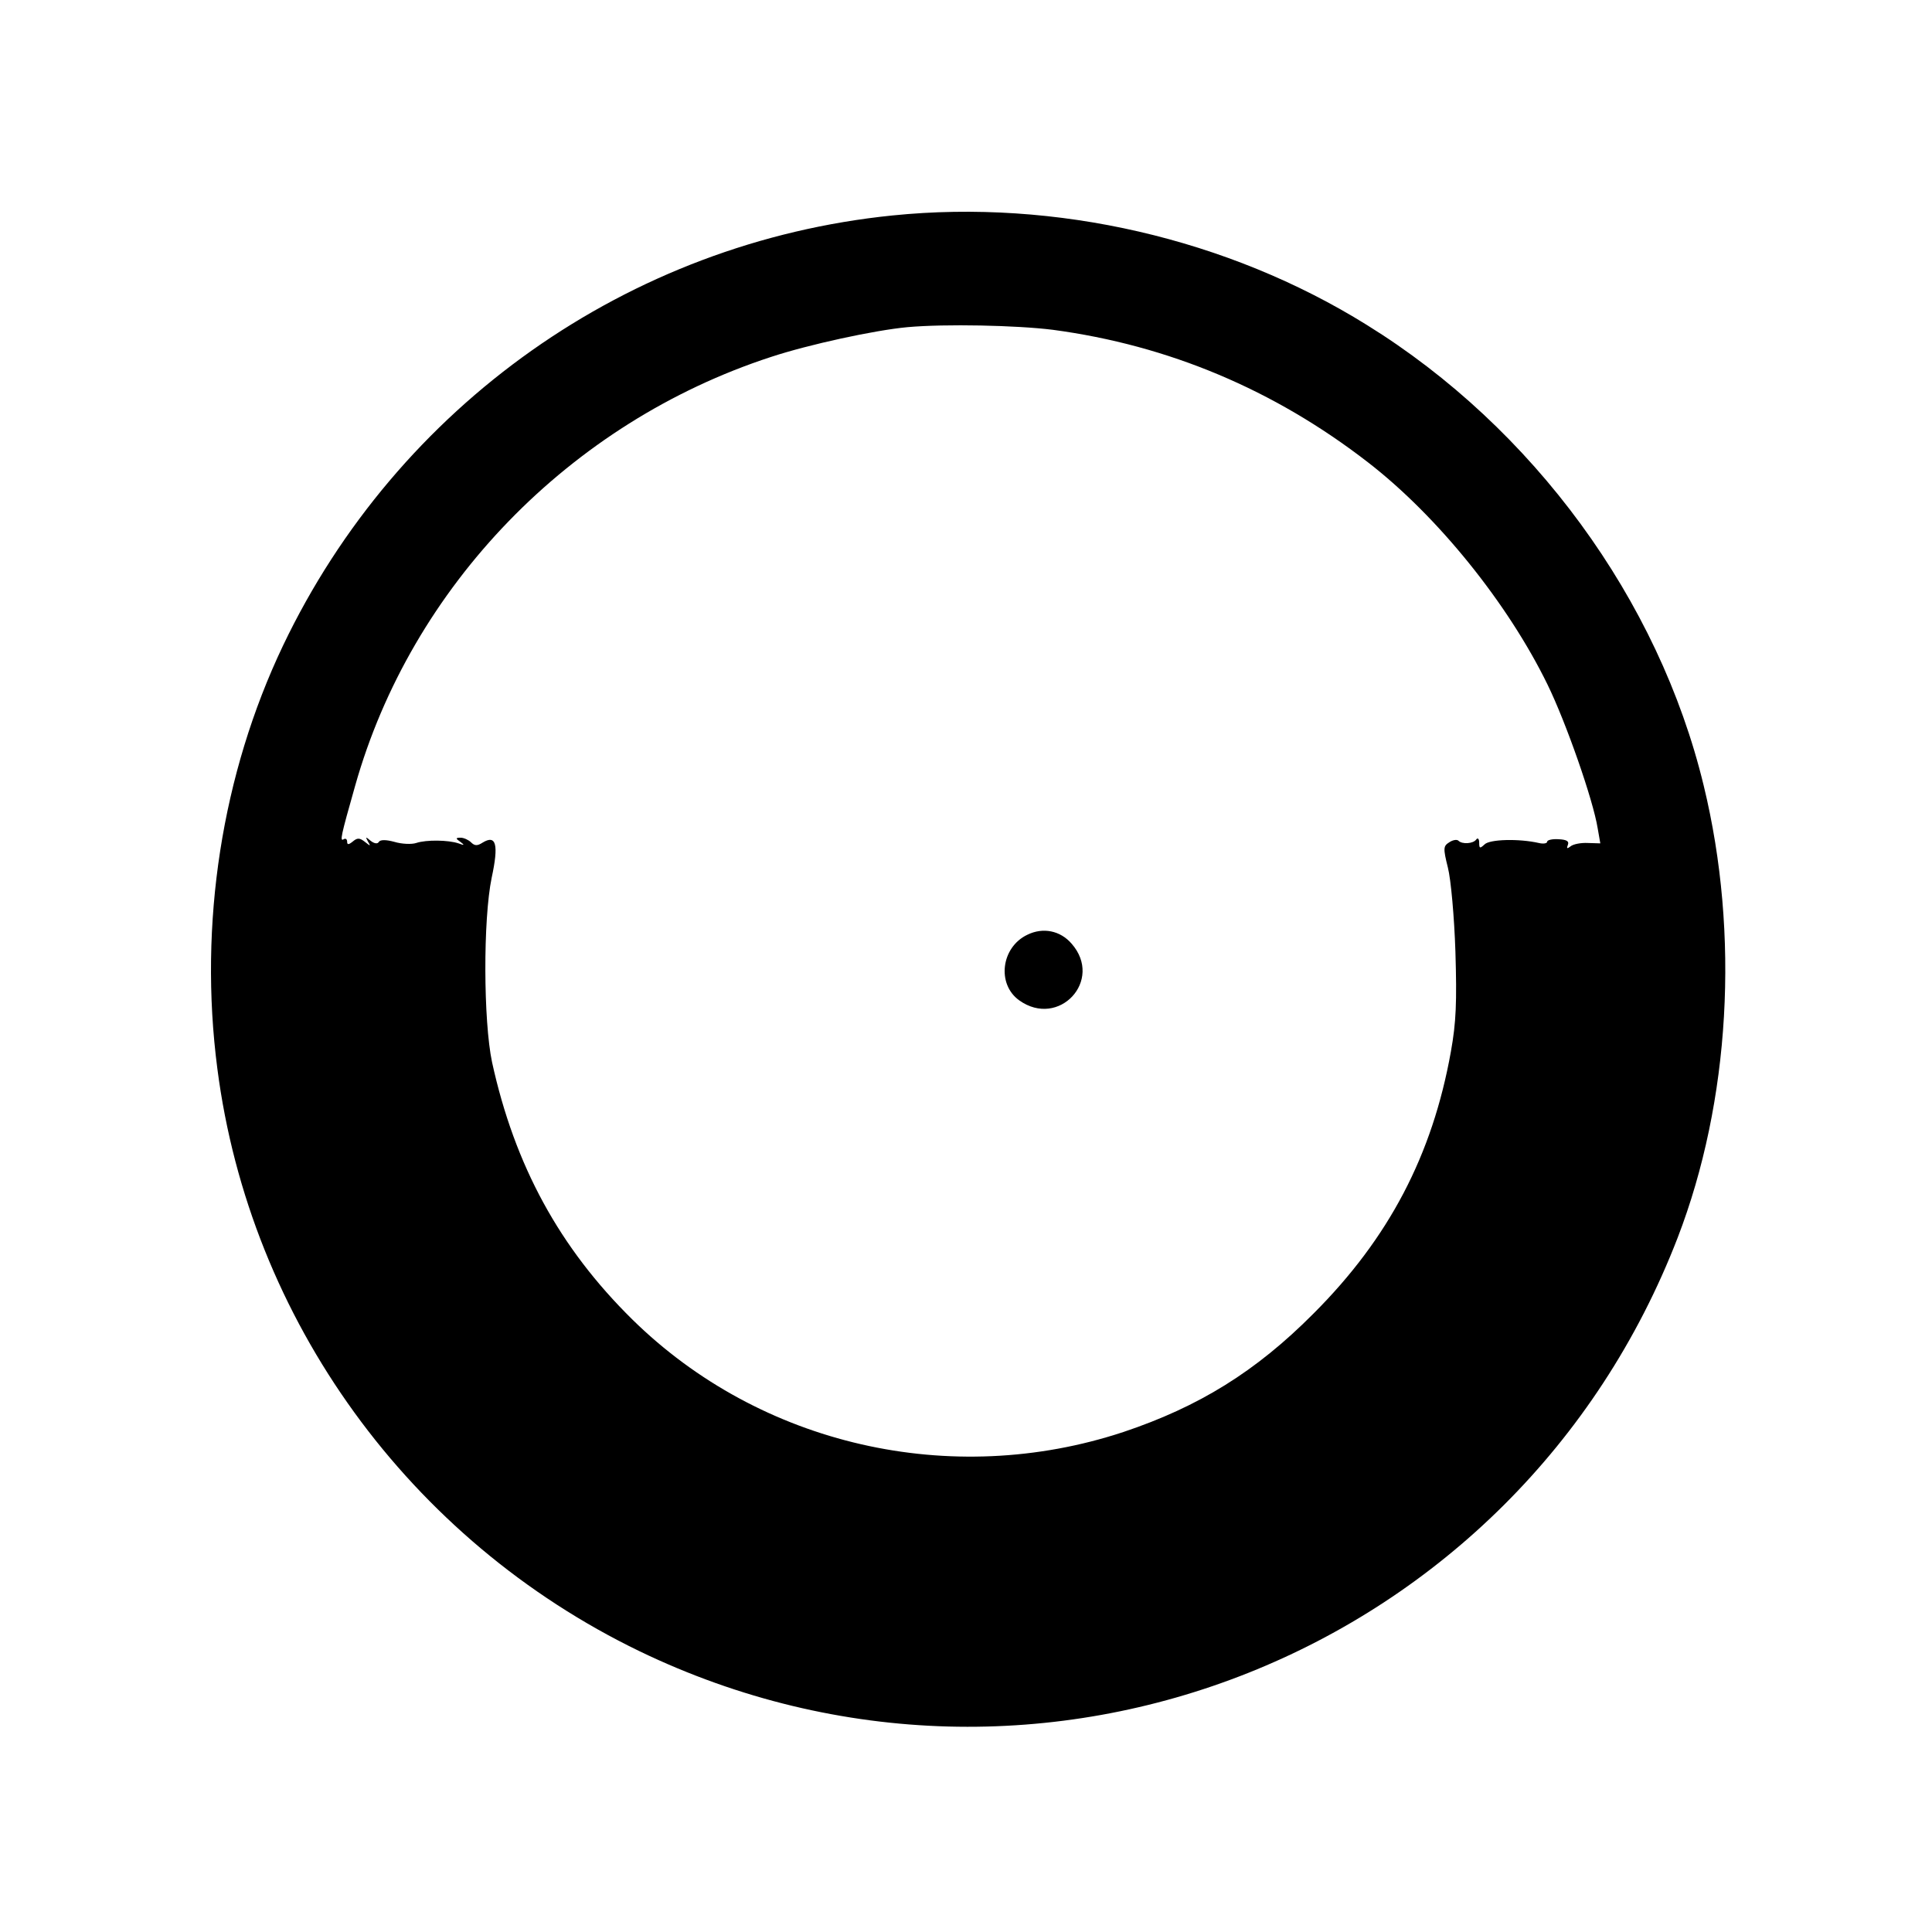
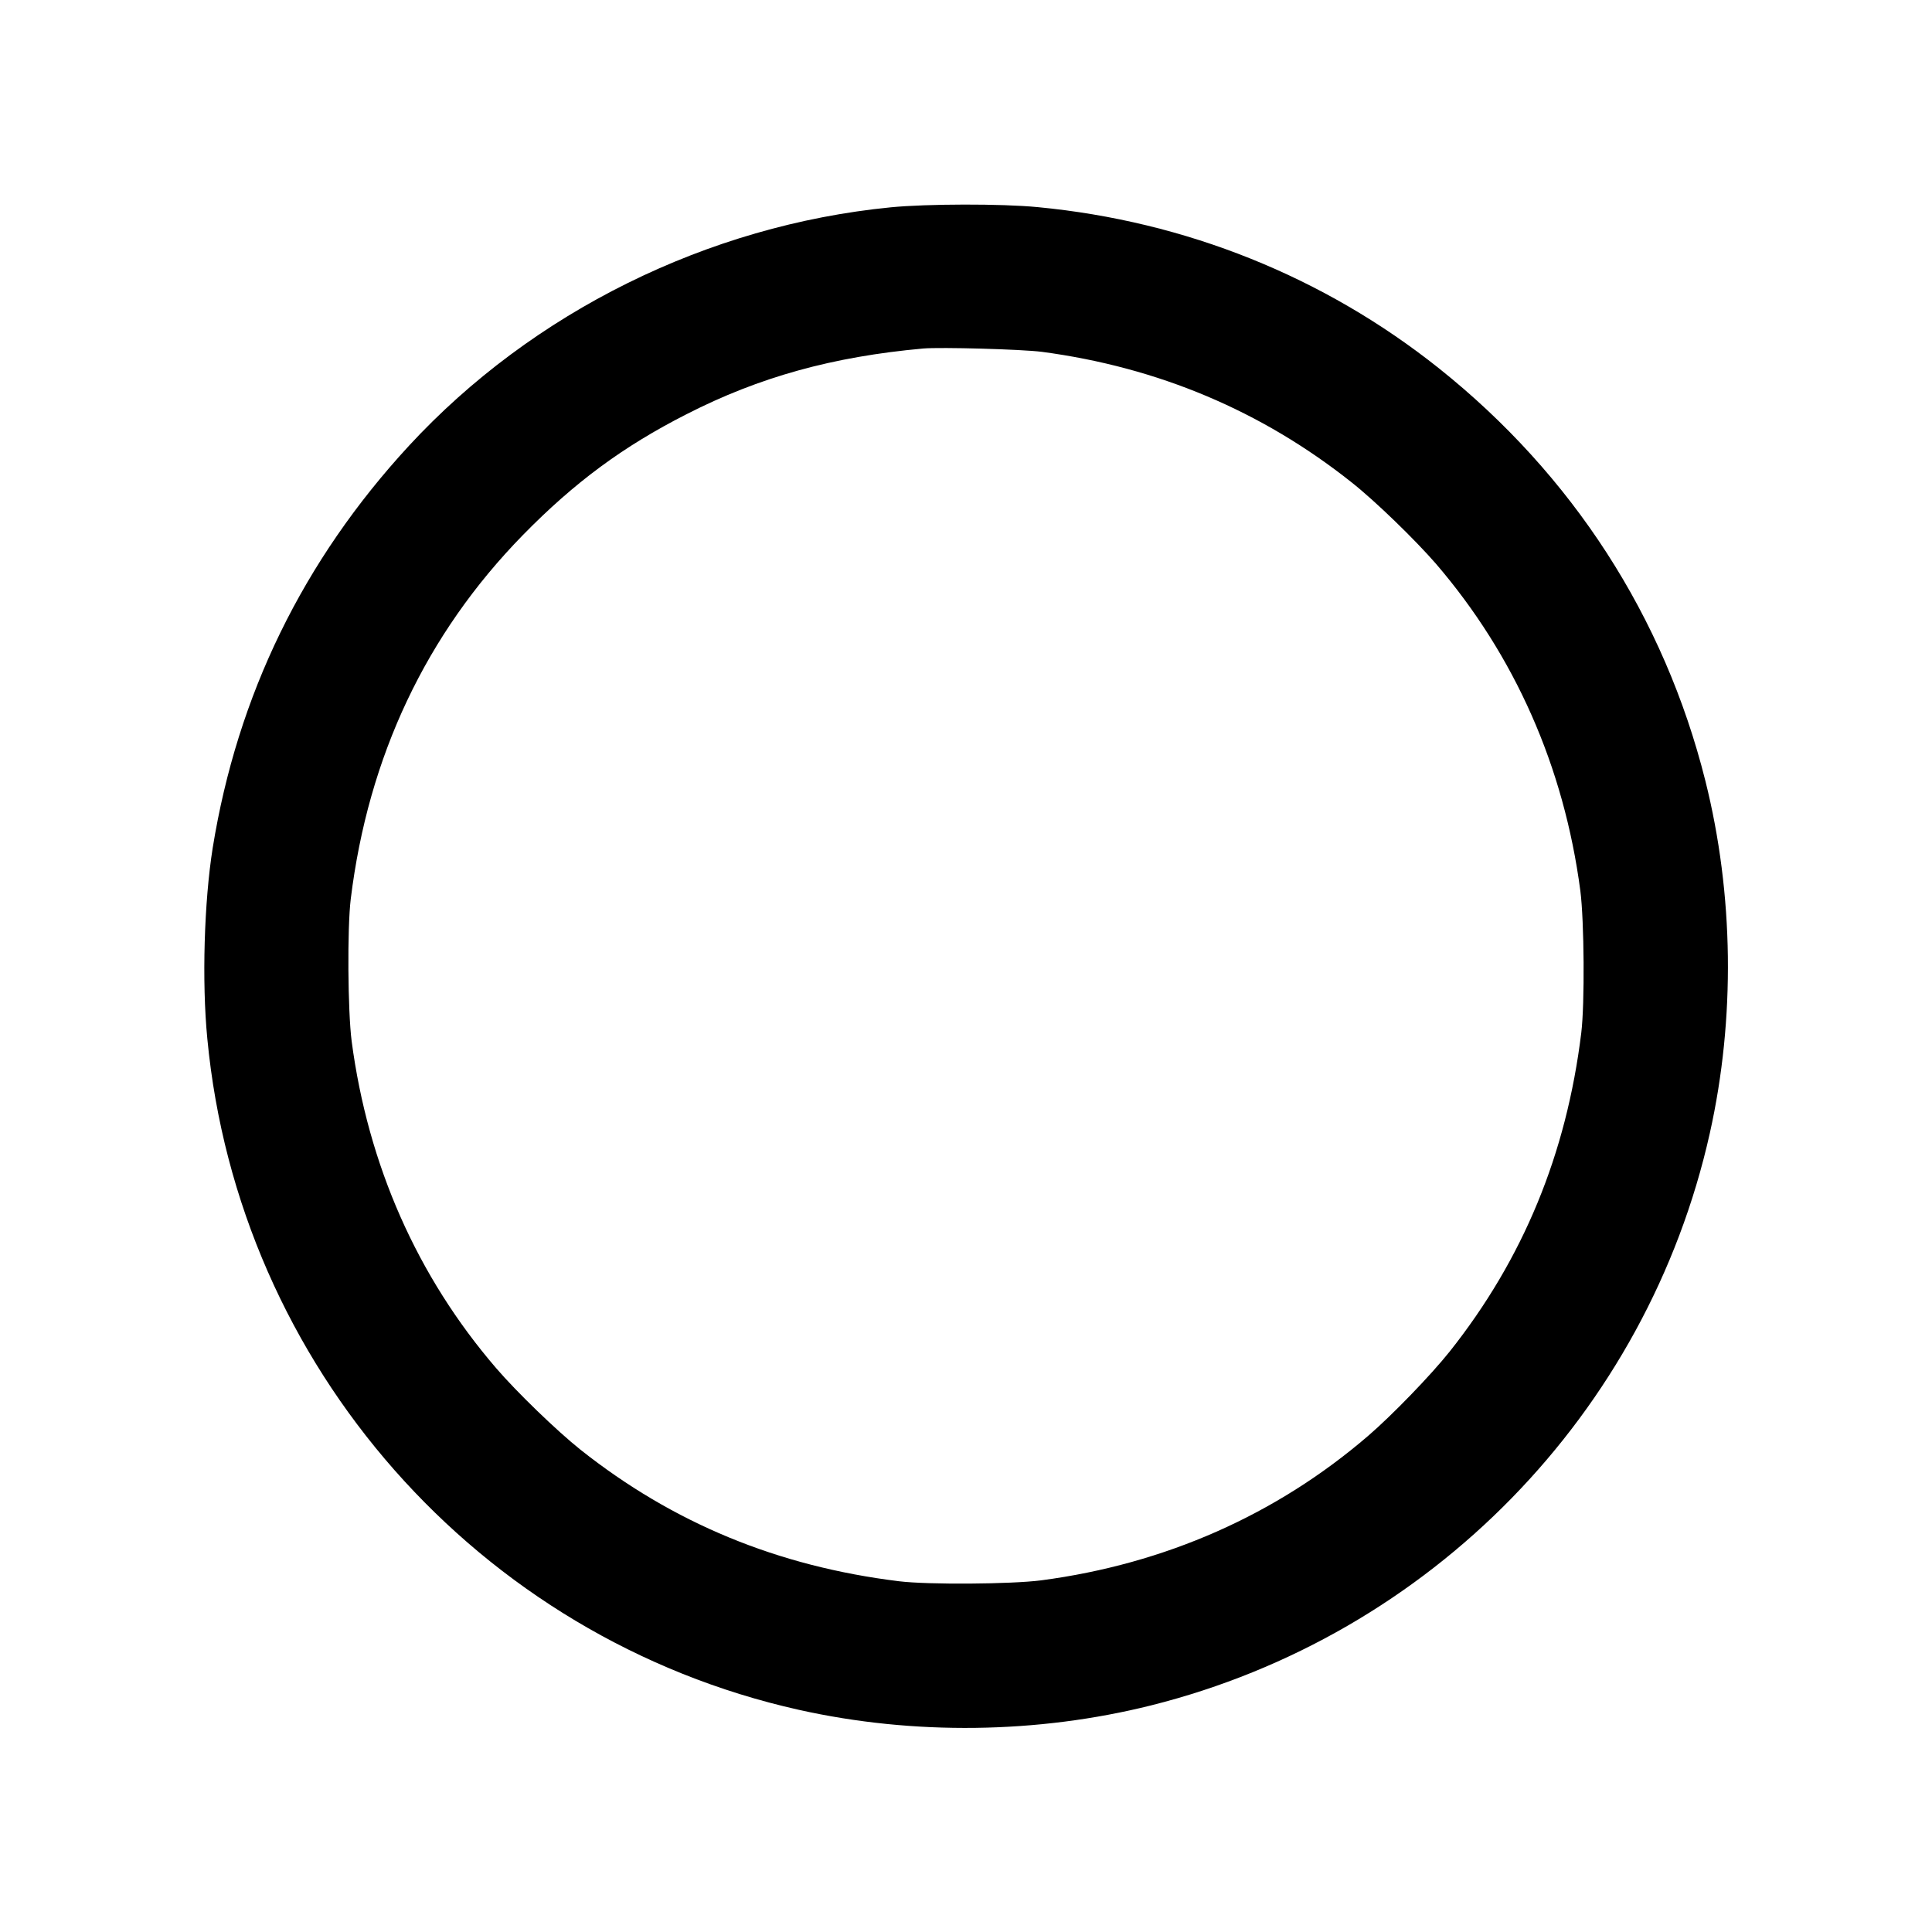
- <svg xmlns="http://www.w3.org/2000/svg" version="1.0" width="512pt" height="512pt" viewBox="0 0 512 512" preserveAspectRatio="xMidYMid meet">
-   <g transform="translate(0,512) scale(0.1,-0.1)" fill="#000000" stroke="none">
-     <path d="M2365 4549 c-699 -71 -1311 -503 -1615 -1140 -162 -340 -224 -737 -174 -1121 86 -666 509 -1249 1119 -1544 1060 -511 2325 -7 2751 1096 139 361 165 803 69 1198 -119 493 -452 948 -893 1221 -368 229 -825 334 -1257 290z m425 -303 c307 -41 587 -159 835 -351 185 -143 371 -374 476 -589 49 -100 121 -306 133 -381 l7 -40 -33 1 c-18 1 -39 -3 -46 -9 -9 -7 -11 -6 -7 4 4 10 -4 14 -25 15 -16 1 -30 -2 -30 -7 0 -4 -10 -6 -22 -3 -53 12 -131 10 -144 -4 -12 -11 -14 -11 -14 5 0 10 -4 14 -8 8 -8 -11 -37 -13 -47 -3 -4 4 -15 2 -24 -4 -16 -10 -17 -15 -4 -67 8 -31 17 -131 20 -223 4 -134 2 -187 -12 -265 -49 -274 -164 -494 -364 -694 -153 -154 -304 -247 -504 -314 -457 -151 -962 -35 -1301 298 -193 190 -312 408 -372 682 -23 109 -24 378 -1 489 19 88 12 115 -24 93 -14 -9 -21 -9 -31 1 -6 6 -19 12 -27 12 -14 0 -14 -2 -1 -11 12 -9 11 -10 -5 -4 -27 9 -85 10 -112 1 -12 -4 -38 -3 -58 3 -22 6 -37 6 -41 0 -3 -6 -12 -5 -22 3 -13 11 -14 11 -7 -2 8 -13 7 -13 -8 -1 -14 11 -20 11 -32 1 -11 -9 -15 -9 -15 -1 0 7 -4 10 -9 7 -11 -7 -8 7 30 141 149 529 569 963 1102 1137 100 33 275 71 362 79 100 9 289 5 385 -7z" />
-     <path d="M2723 2643 c-70 -33 -82 -131 -22 -174 105 -75 224 53 139 150 -30 35 -76 44 -117 24z" />
+ <svg xmlns="http://www.w3.org/2000/svg" version="1.0" width="1040pt" height="1040pt" viewBox="0 0 1040 1040" preserveAspectRatio="xMidYMid meet">
+   <g transform="translate(0,1040) scale(0.1,-0.1)" fill="#000000" stroke="none">
+     <path d="M4795 9284 c-986 -97 -1929 -564 -2594 -1284 -570 -618 -923 -1342 -1056 -2164 -46 -289 -59 -719 -29 -1027 167 -1762 1458 -3227 3184 -3613 618 -138 1286 -129 1897 24 1503 377 2670 1572 3007 3080 138 618 129 1286 -24 1897 -221 882 -716 1648 -1435 2221 -618 492 -1362 791 -2159 867 -196 19 -596 18 -791 -1z m814 -778 c624 -83 1181 -317 1666 -702 128 -101 343 -310 455 -439 424 -494 689 -1092 777 -1760 21 -163 24 -609 5 -765 -80 -653 -313 -1217 -708 -1715 -102 -128 -310 -343 -439 -454 -494 -425 -1093 -690 -1760 -778 -163 -21 -609 -24 -765 -5 -653 80 -1217 313 -1715 708 -128 102 -343 310 -454 439 -425 494 -690 1093 -778 1760 -21 163 -24 609 -5 765 94 768 406 1427 926 1959 279 285 541 478 881 651 393 201 788 310 1275 354 95 8 530 -4 639 -18z" />
  </g>
</svg>
